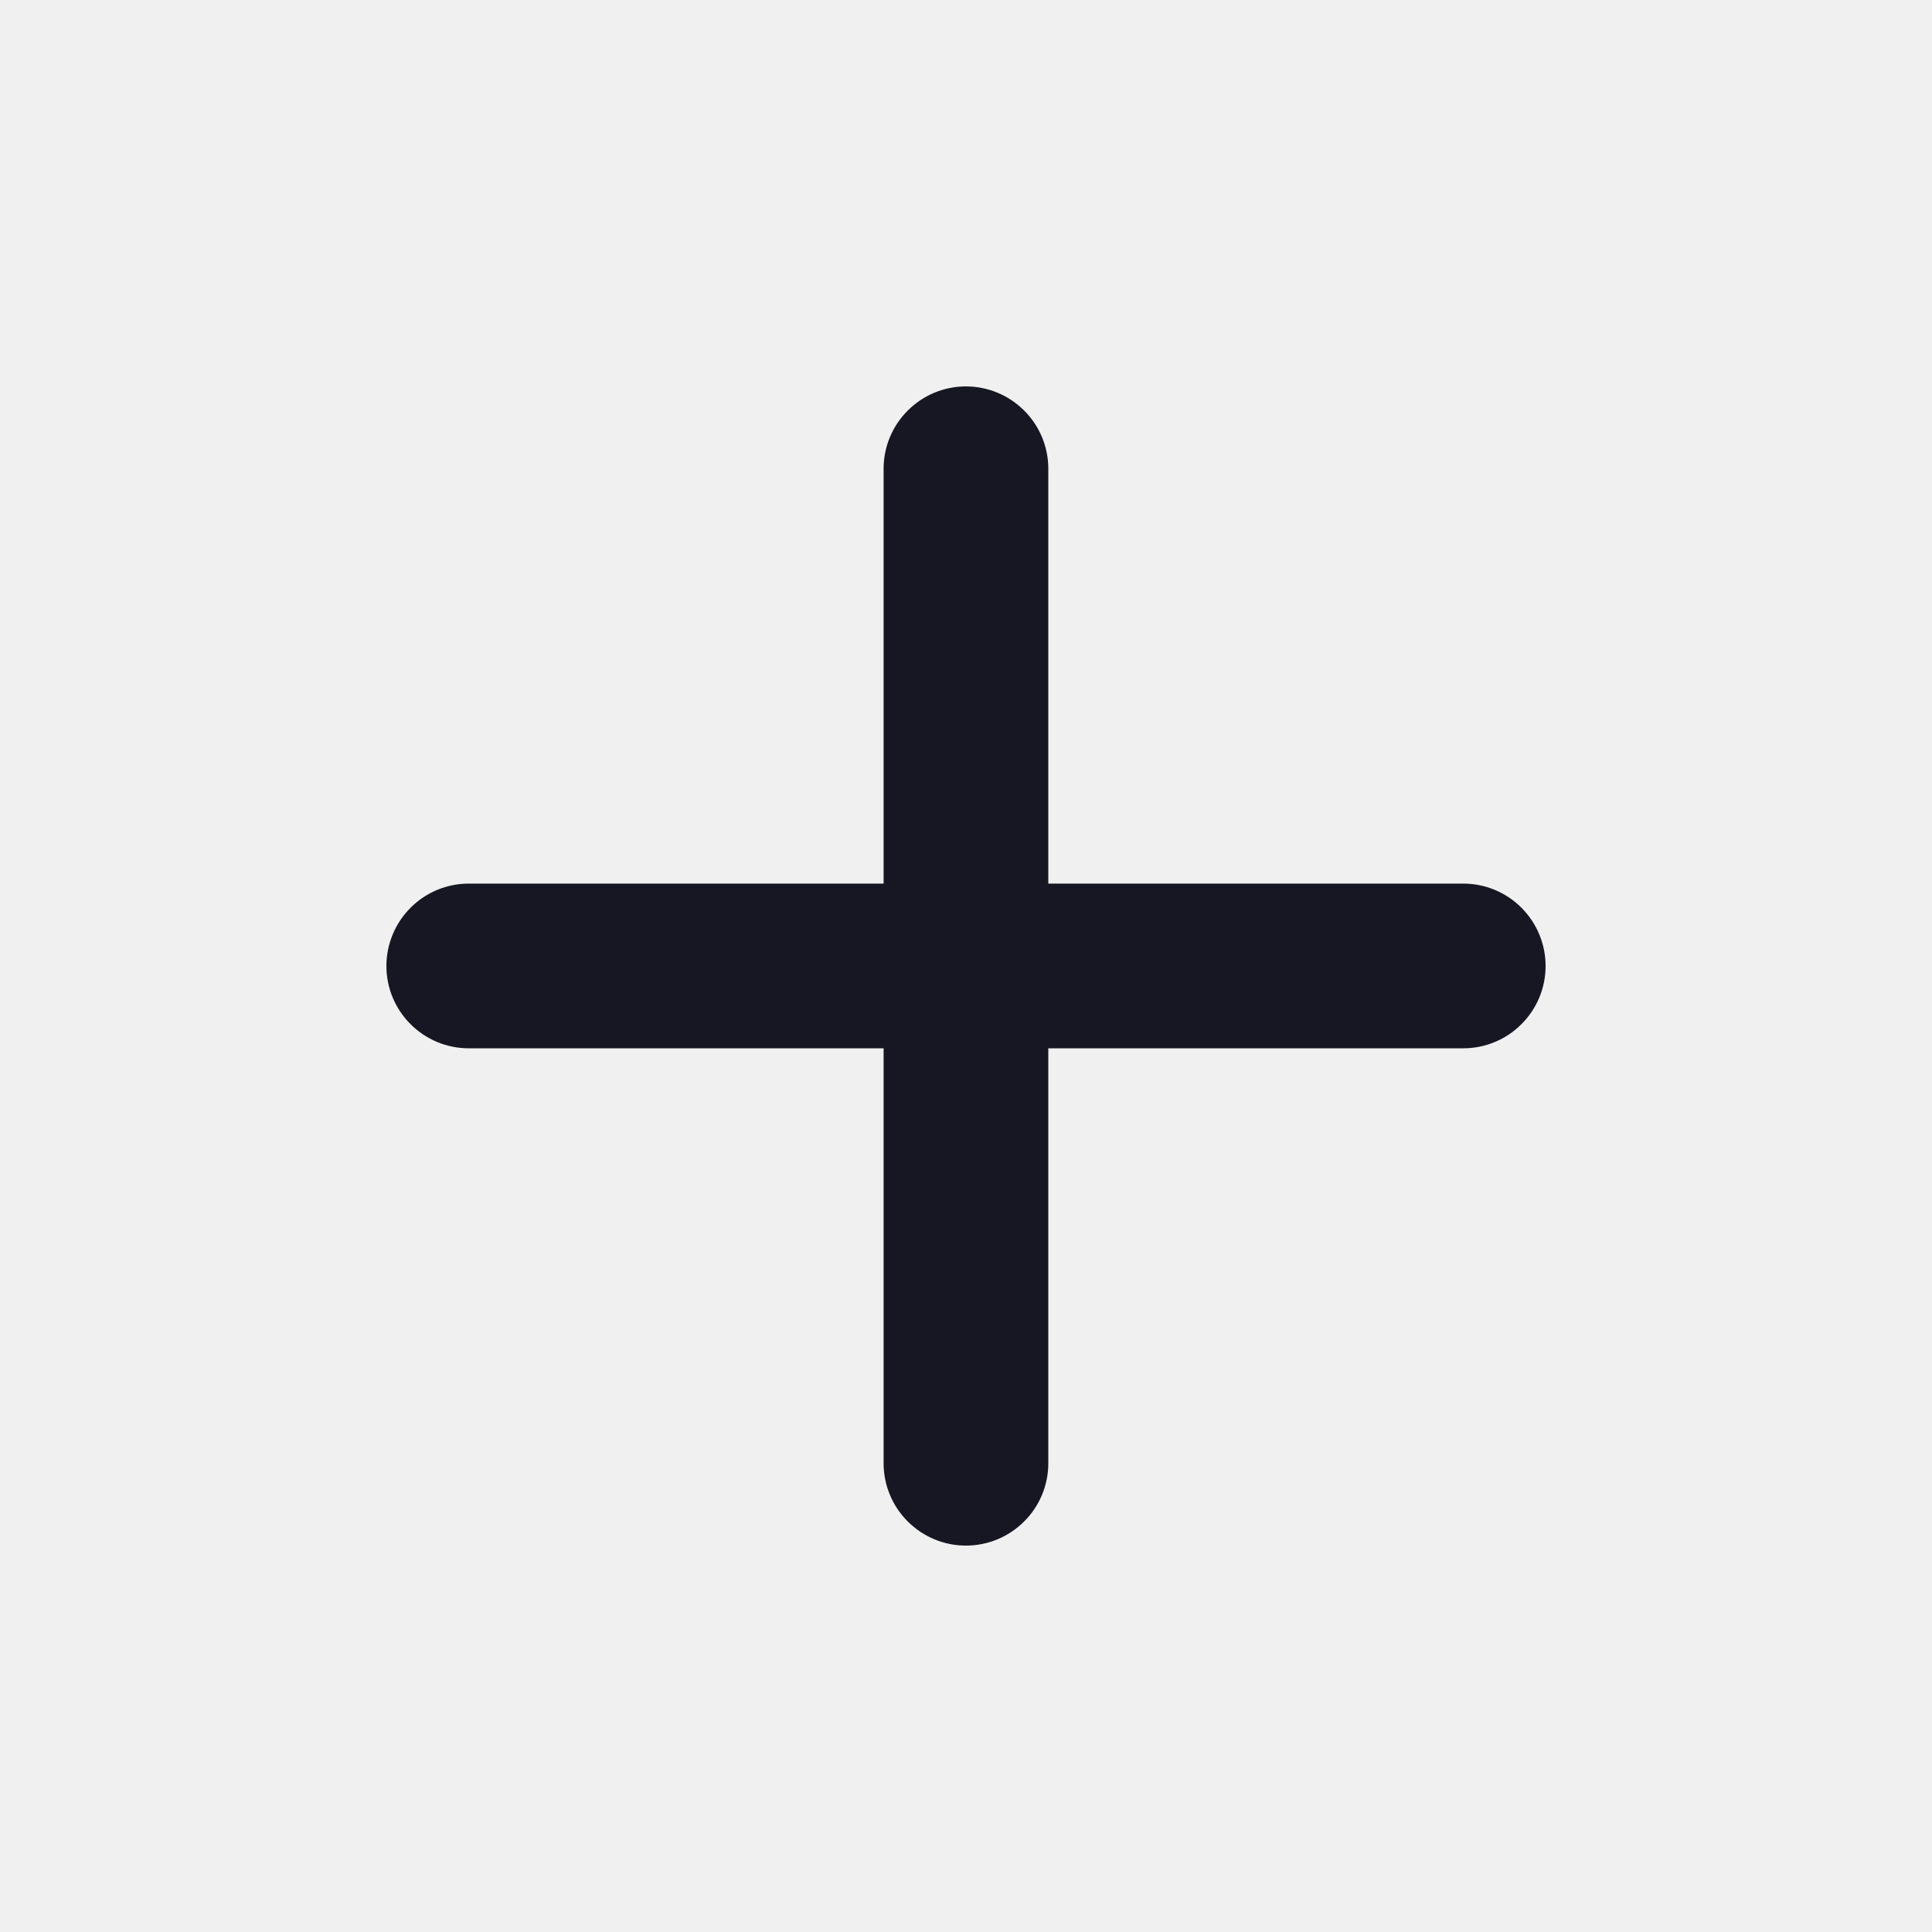
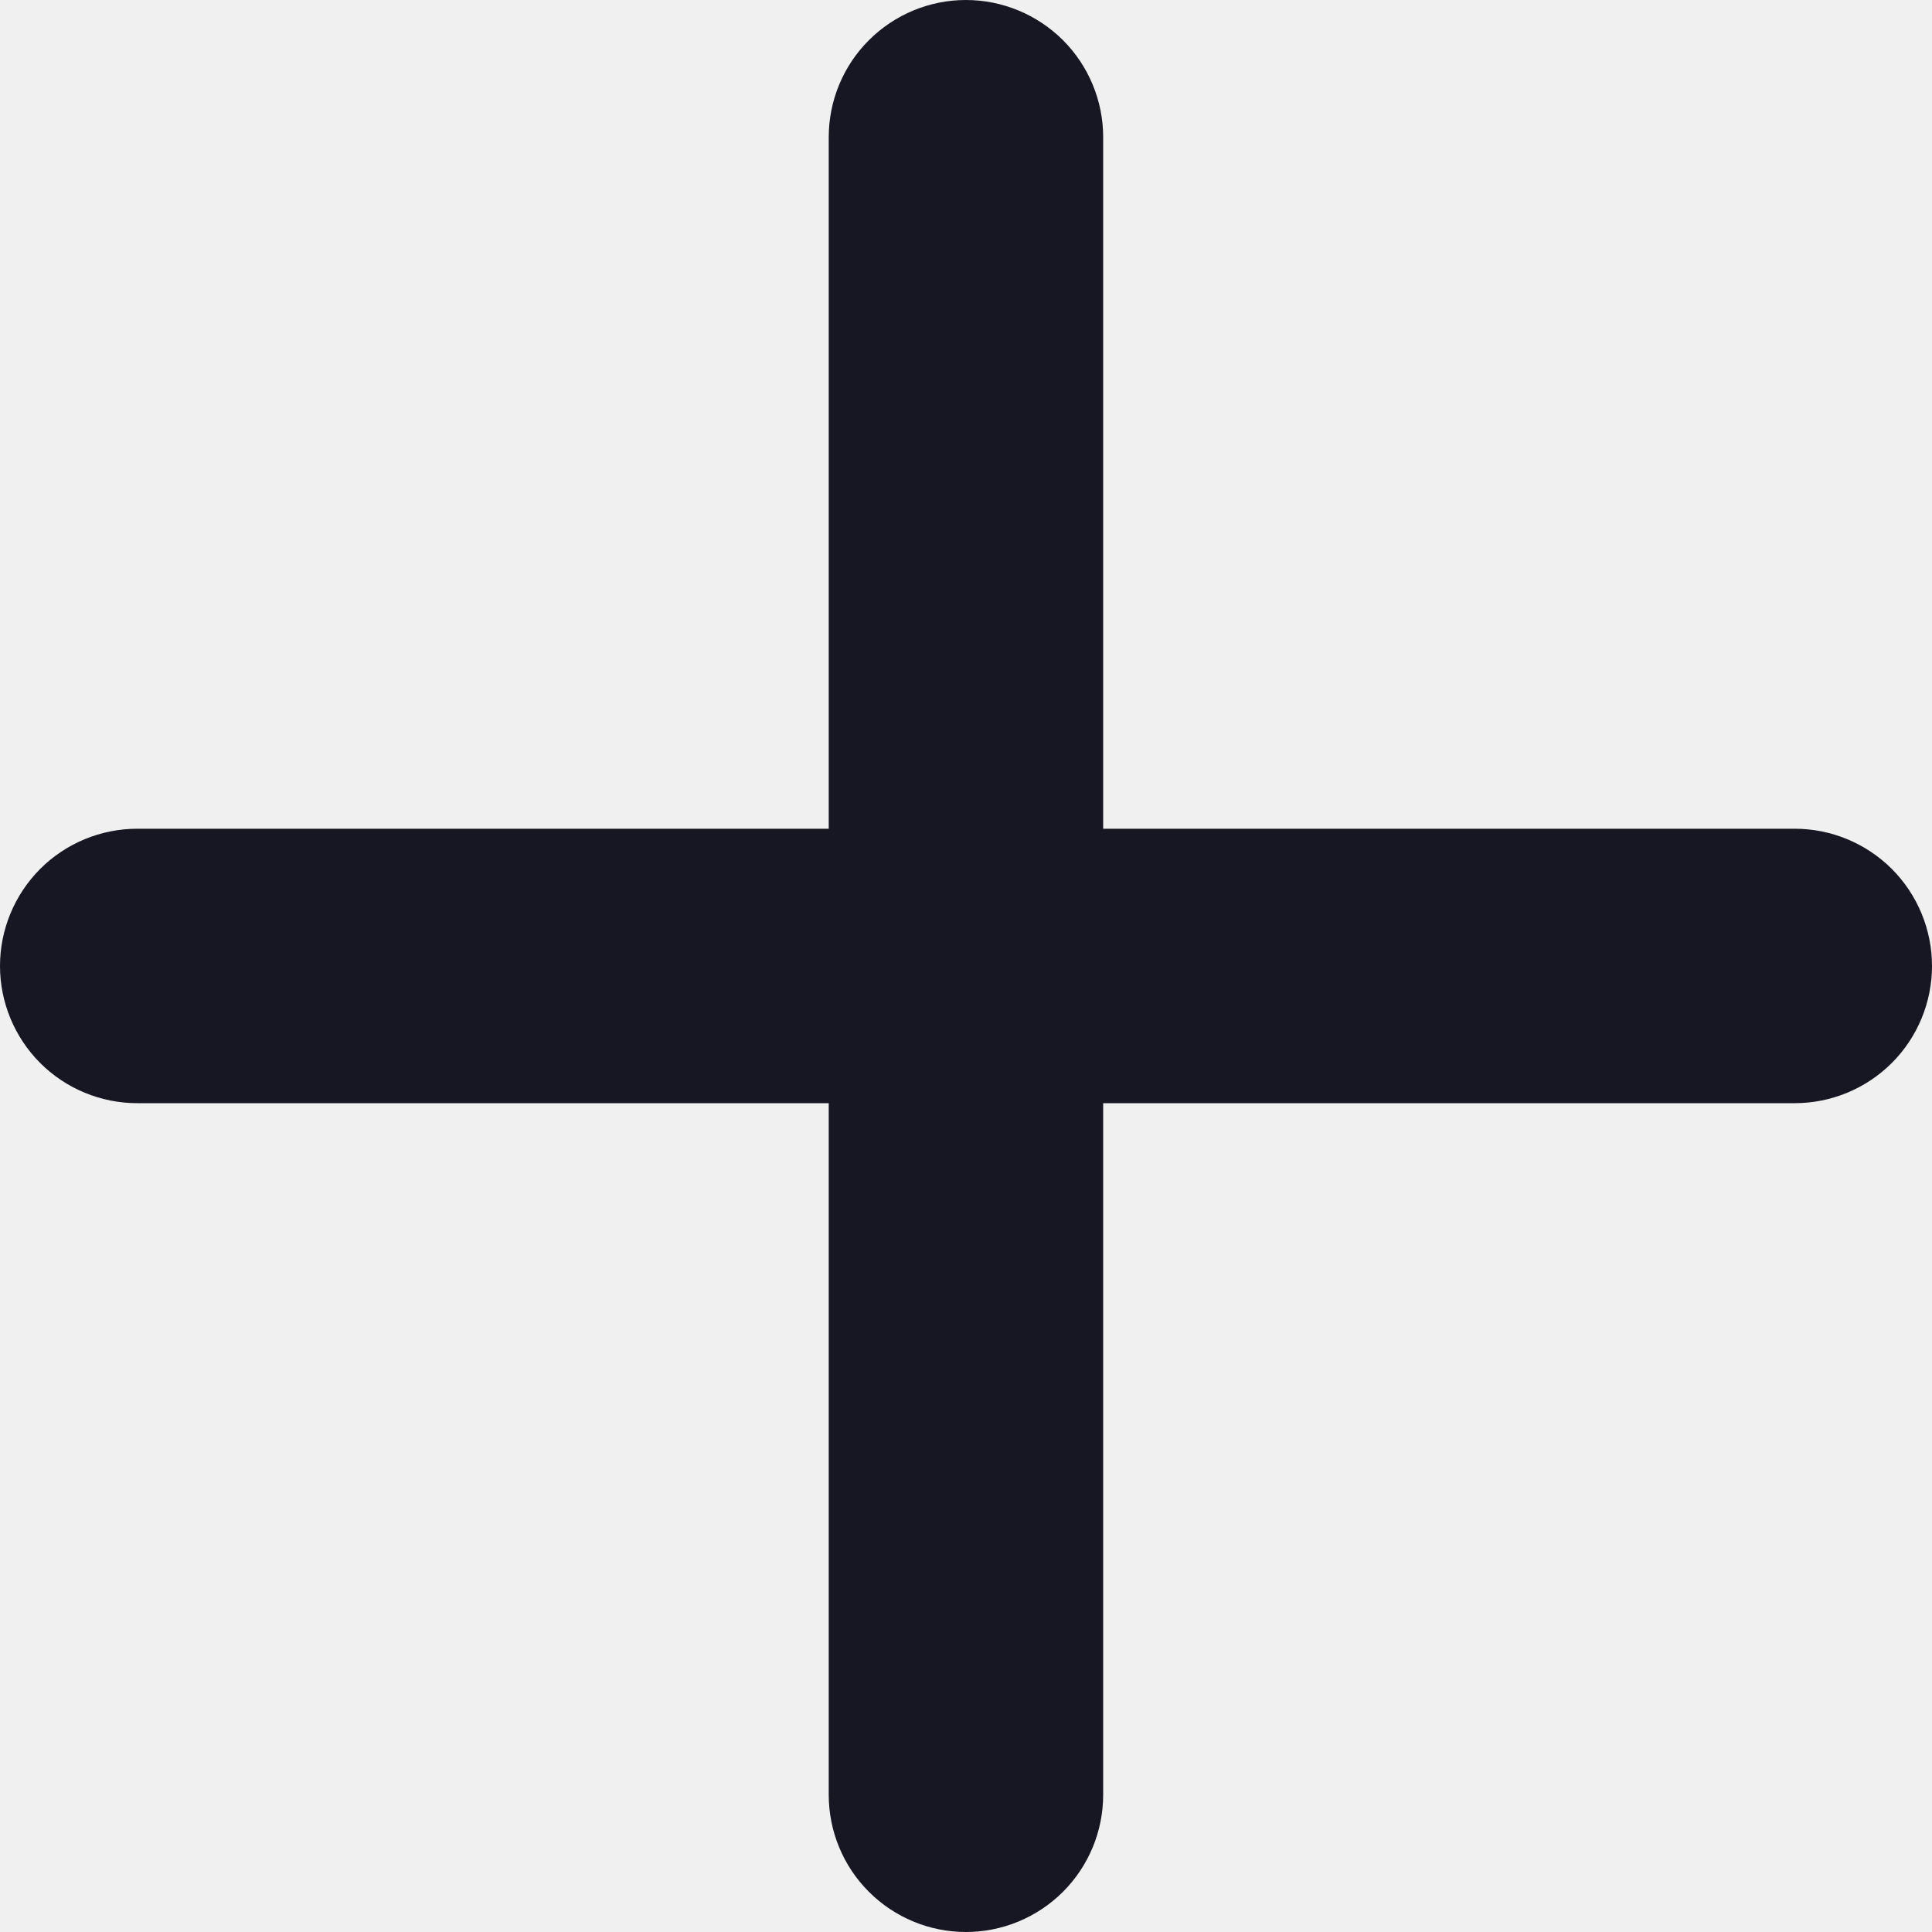
<svg xmlns="http://www.w3.org/2000/svg" width="20" height="20" viewBox="0 0 20 20" fill="none">
-   <path d="M15.148 9.147H10.852V4.852C10.852 4.626 10.762 4.409 10.602 4.25C10.442 4.09 10.226 4 9.999 4C9.773 4 9.557 4.09 9.397 4.25C9.237 4.409 9.147 4.626 9.147 4.852V9.147H4.852C4.626 9.147 4.409 9.237 4.25 9.397C4.09 9.557 4 9.774 4 10C4 10.226 4.09 10.443 4.25 10.602C4.409 10.762 4.626 10.852 4.852 10.852H9.147V15.148C9.147 15.374 9.237 15.591 9.397 15.75C9.557 15.91 9.773 16 9.999 16C10.226 16 10.442 15.91 10.602 15.75C10.762 15.591 10.852 15.374 10.852 15.148V10.852H15.148C15.374 10.852 15.591 10.762 15.75 10.602C15.91 10.443 16 10.226 16 10C16 9.774 15.91 9.557 15.75 9.397C15.591 9.237 15.374 9.147 15.148 9.147Z" fill="#171723" />
+   <g clip-path="url(#clip0_10995_130786)">
+     <path d="M18.579 8.579H11.42V1.42C11.42 1.044 11.27 0.682 11.004 0.416C10.737 0.15 10.376 0 9.999 0C9.622 0 9.261 0.15 8.995 0.416C8.728 0.682 8.579 1.044 8.579 1.42V8.579H1.421C1.044 8.579 0.682 8.729 0.416 8.995C0.15 9.262 0 9.623 0 10C0 10.376 0.15 10.738 0.416 11.004C0.682 11.27 1.044 11.42 1.421 11.42H8.579V18.58C8.579 18.956 8.728 19.318 8.995 19.584C9.261 19.85 9.622 20 9.999 20C10.376 20 10.737 19.85 11.004 19.584C11.27 19.318 11.42 18.956 11.42 18.58V11.42H18.579C18.956 11.42 19.317 11.27 19.584 11.004C19.85 10.738 20 10.376 20 10C20 9.623 19.85 9.262 19.584 8.995C19.317 8.729 18.956 8.579 18.579 8.579Z" fill="#171723" />
+   </g>
+   <defs>
+     <clipPath id="clip0_10995_130786">
+       <rect width="20" height="20" fill="white" />
+     </clipPath>
+   </defs>
</svg>
